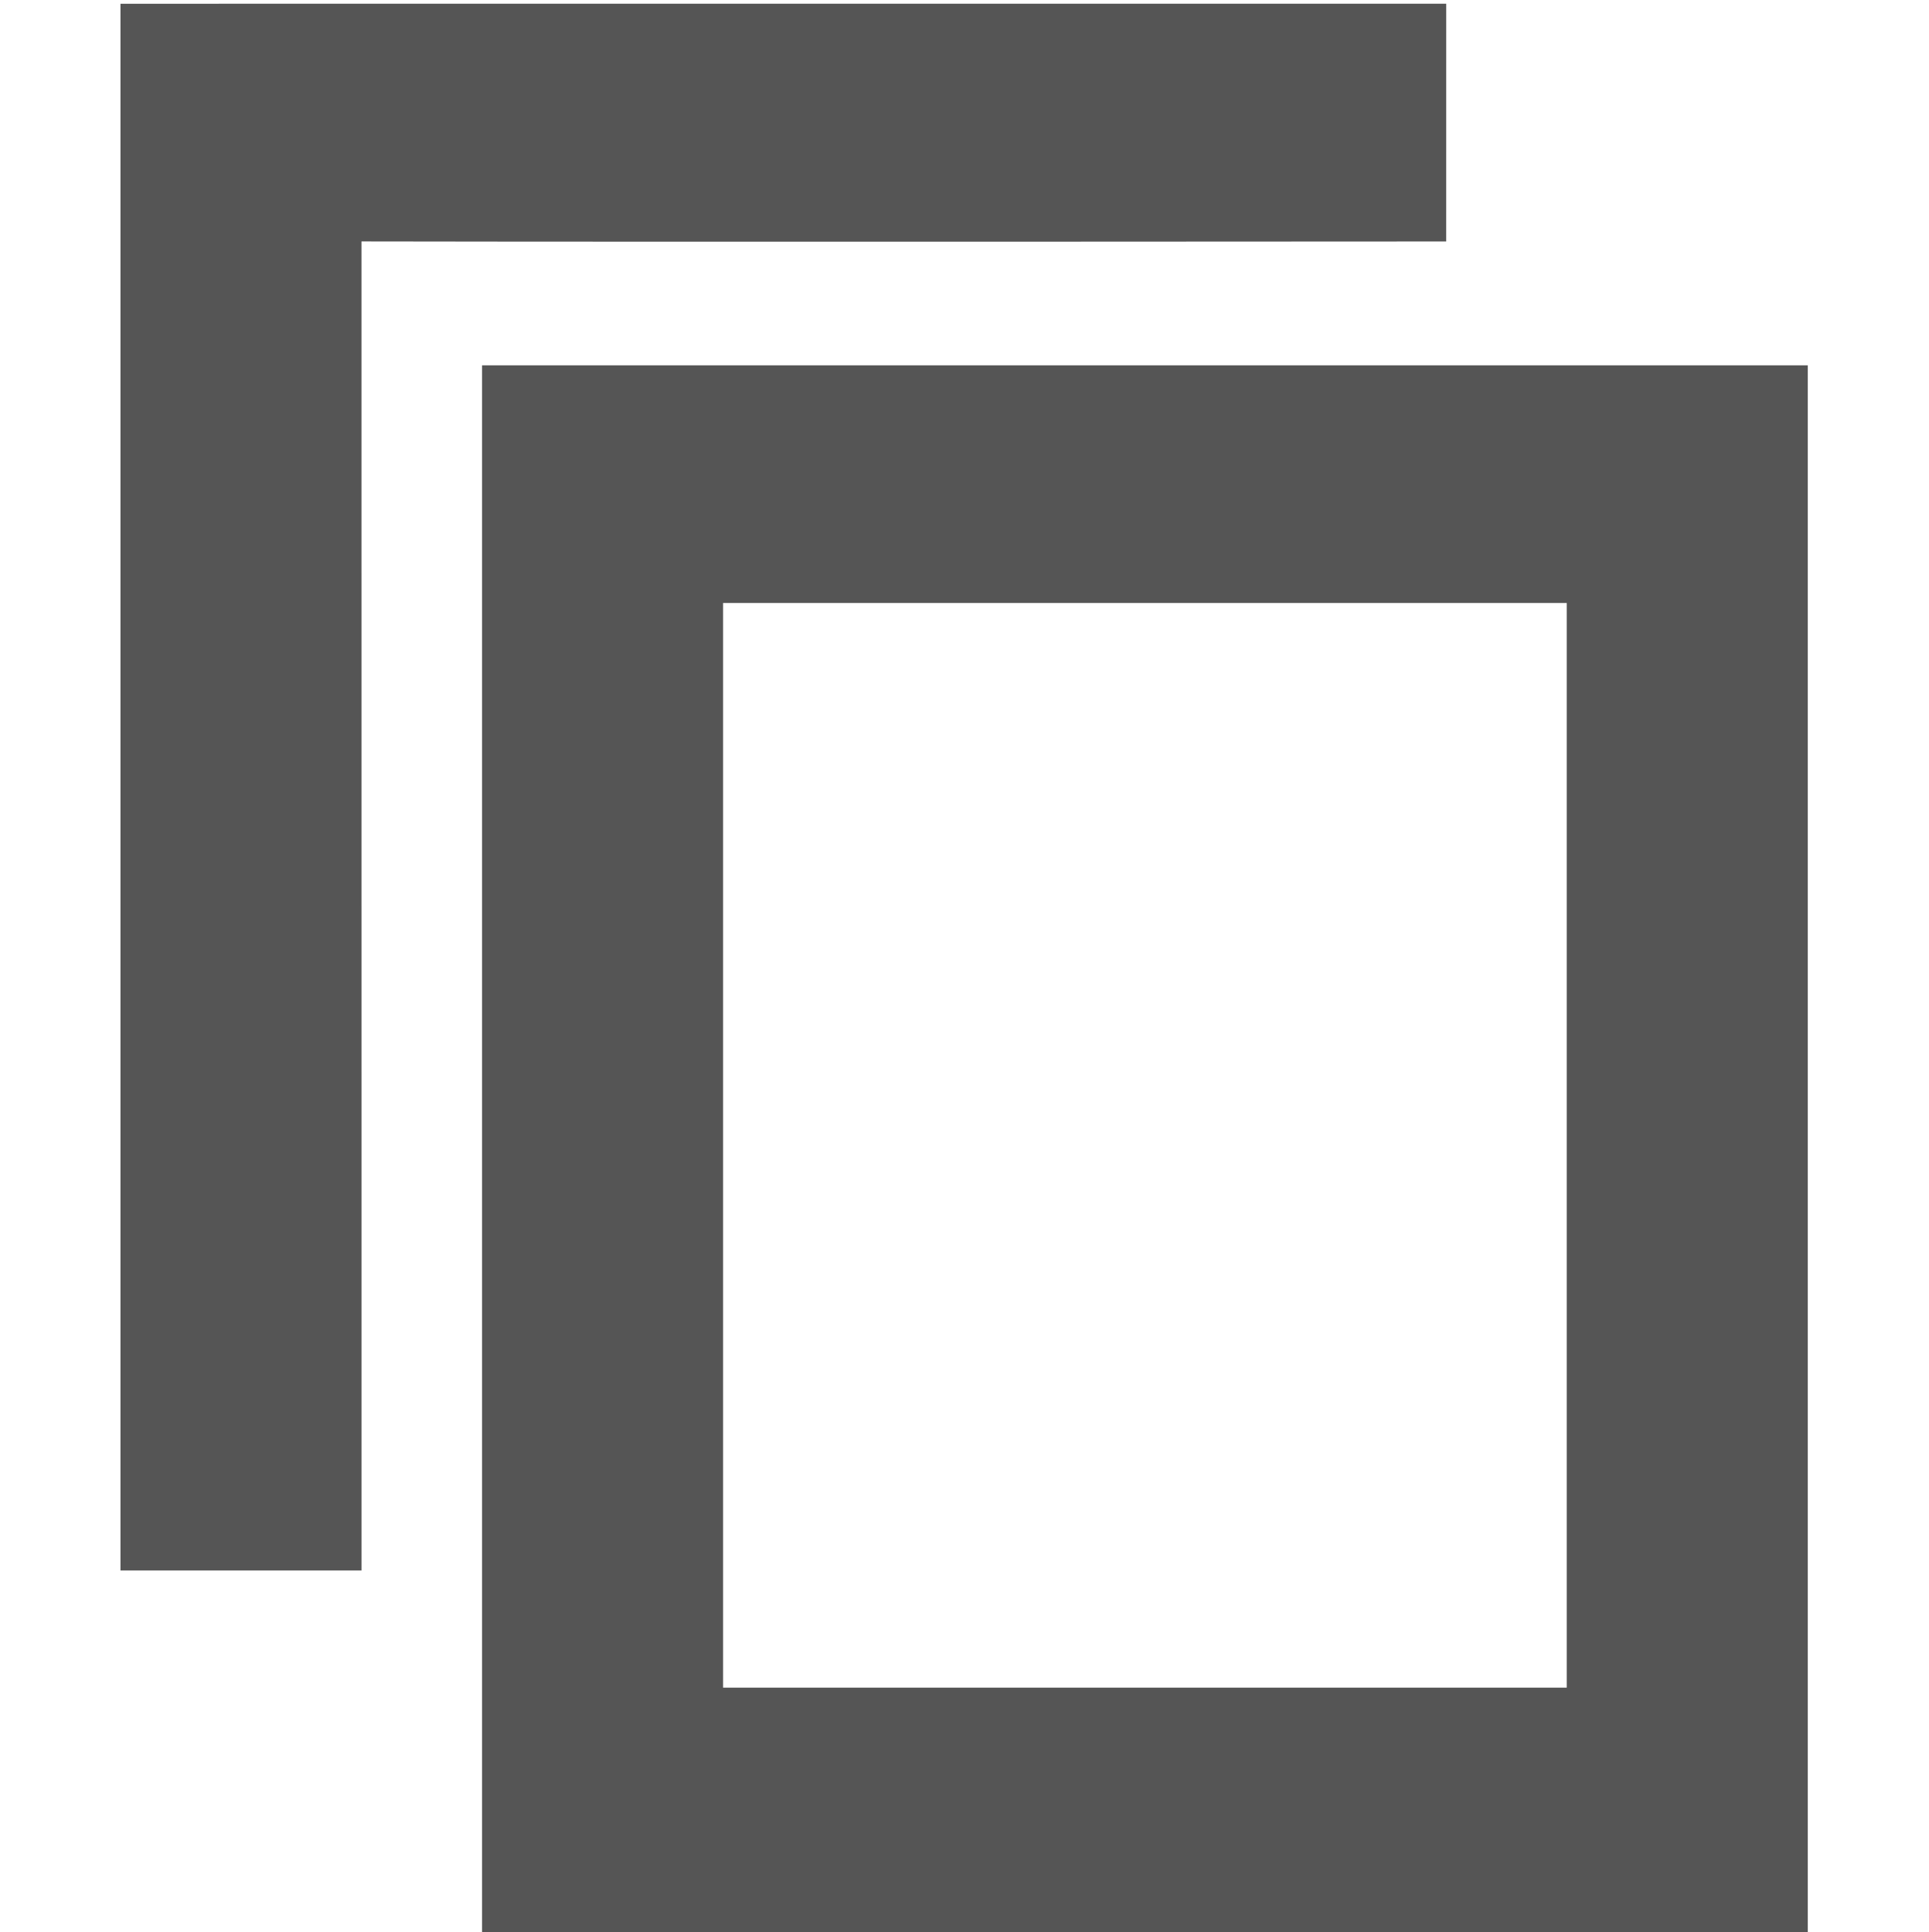
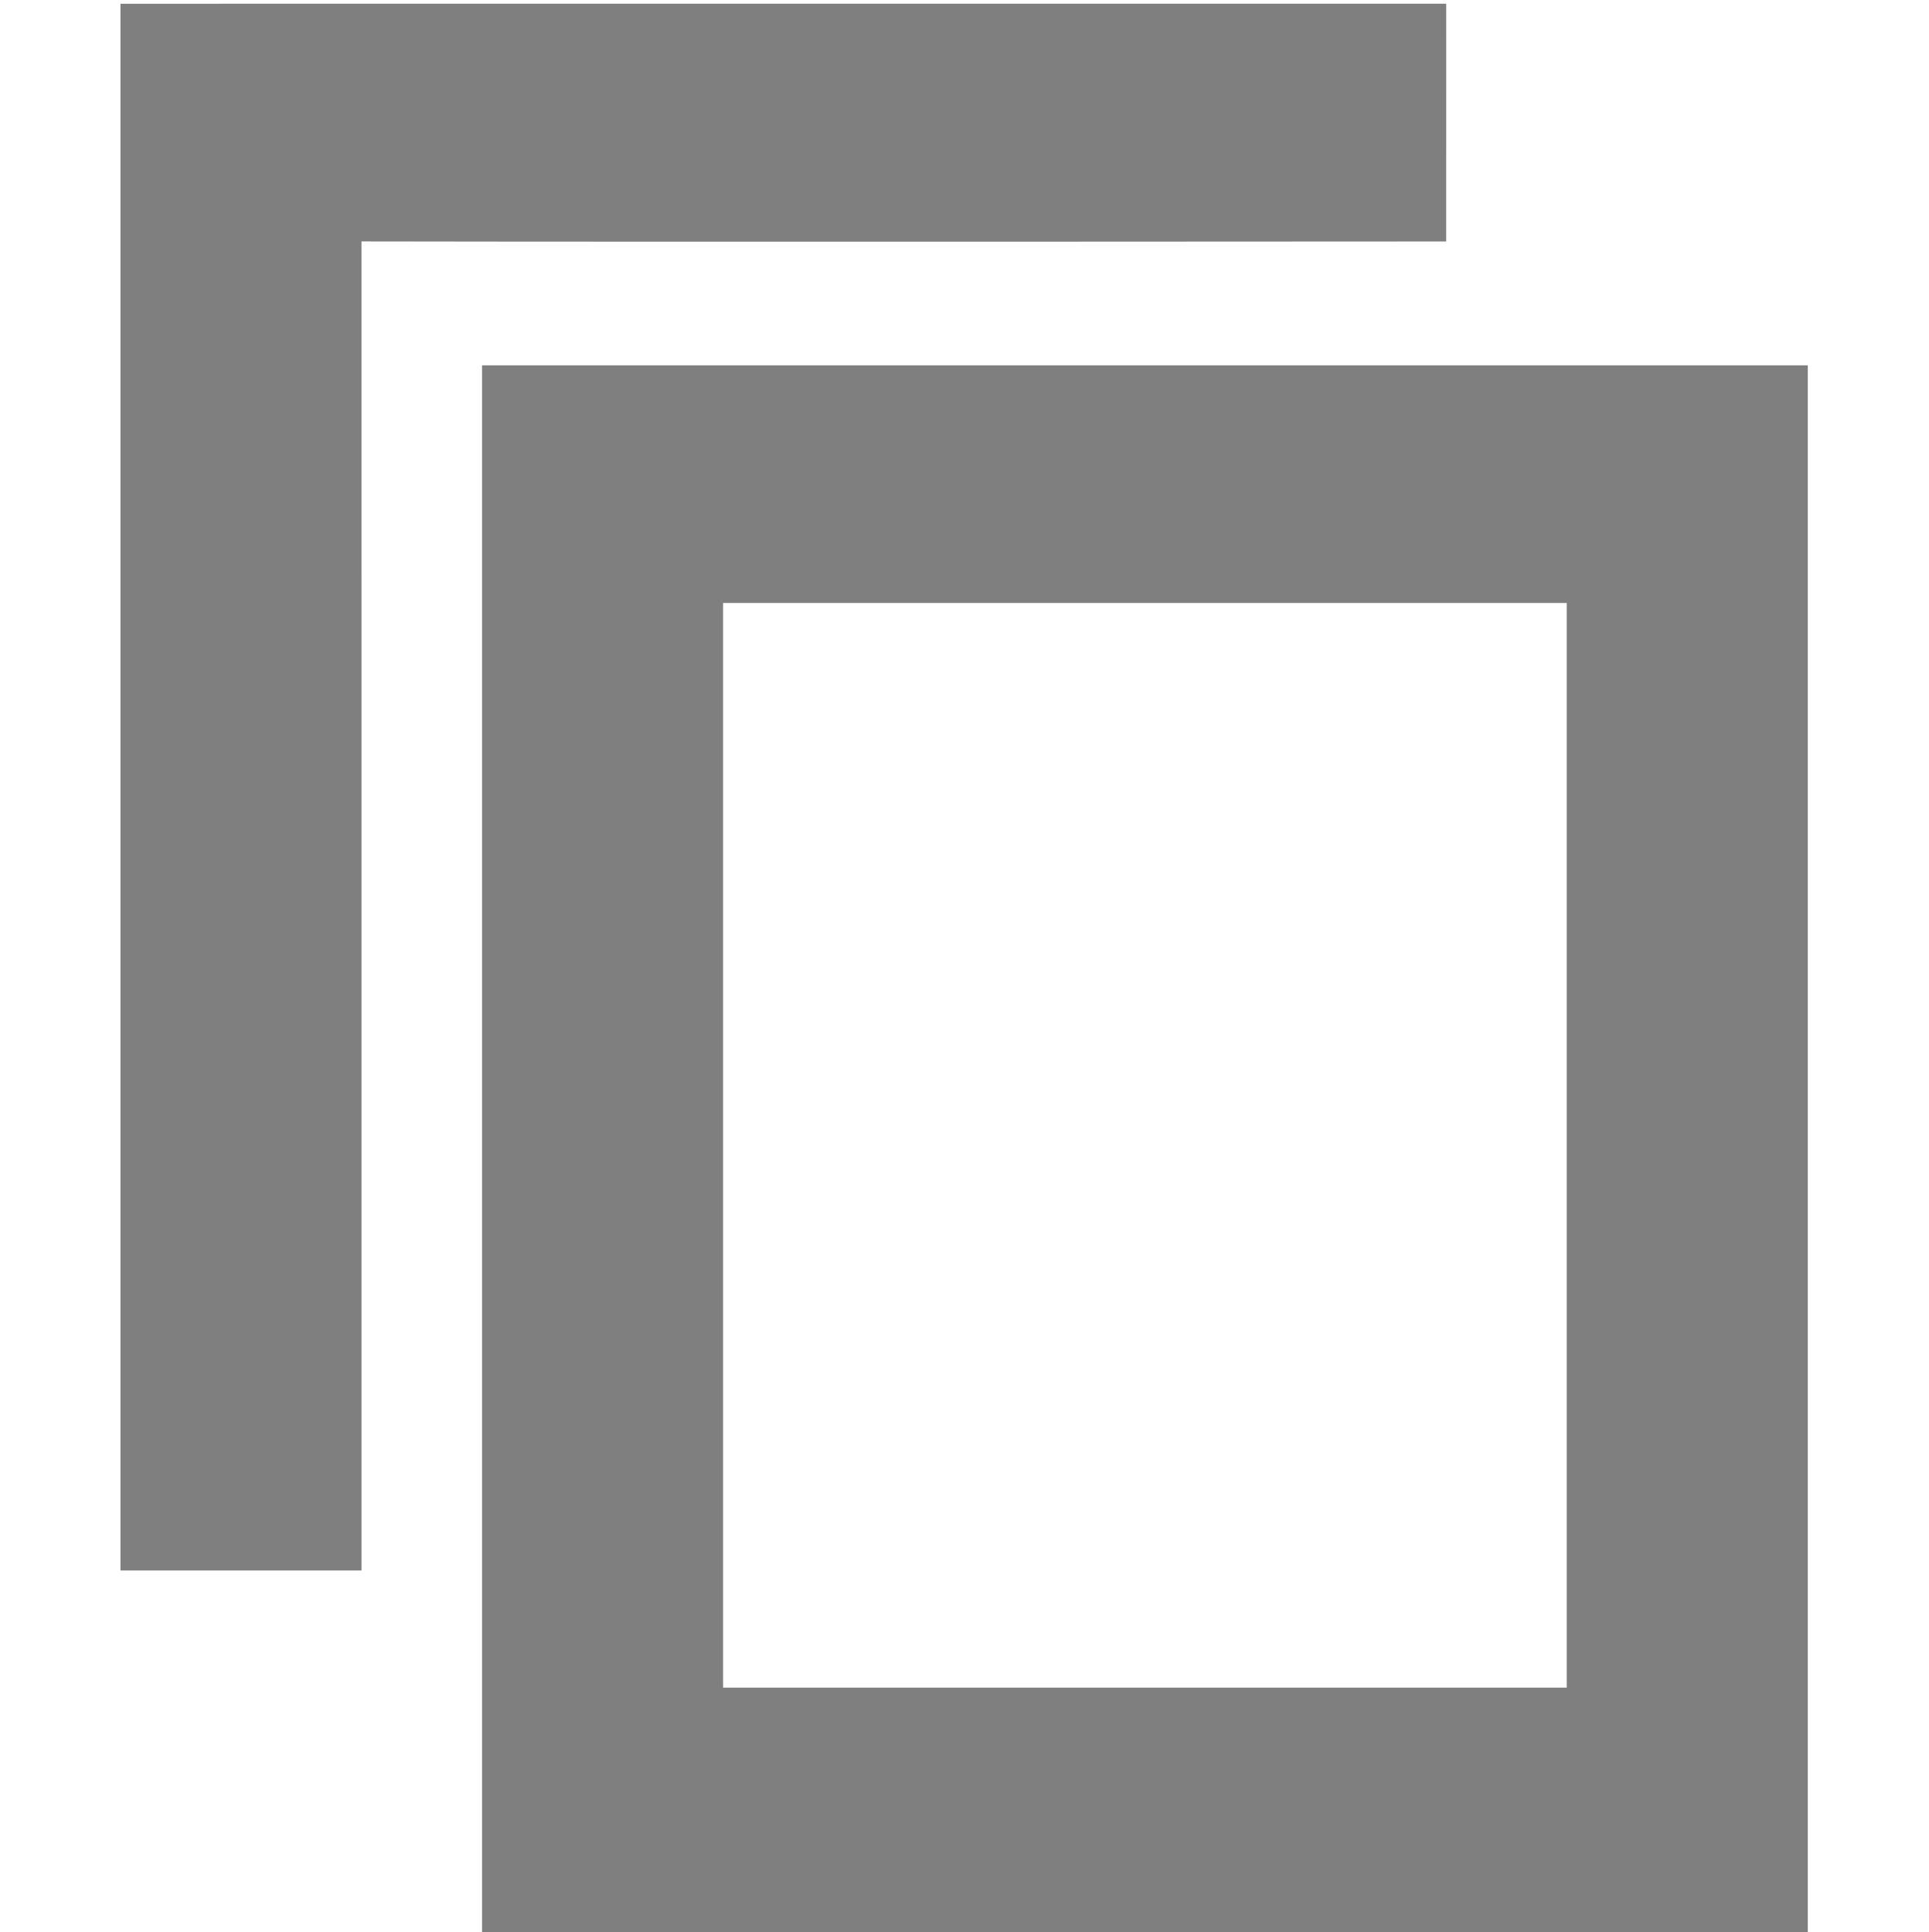
<svg xmlns="http://www.w3.org/2000/svg" xmlns:ns1="http://www.openswatchbook.org/uri/2009/osb" height="16.031" id="svg7384" style="enable-background:new" version="1.1" width="16">
  <defs id="defs7386">
    <linearGradient id="linearGradient5606" ns1:paint="solid">
      <stop id="stop5608" offset="0" style="stop-color:#000000;stop-opacity:1;" />
    </linearGradient>
    <filter color-interpolation-filters="sRGB" id="filter7554">
      <feBlend id="feBlend7556" in2="BackgroundImage" mode="darken" />
    </filter>
  </defs>
  <g id="layer9" style="display:inline" transform="translate(-457.0004,-80.99664)" />
  <g id="layer10" style="display:inline;filter:url(#filter7554)" transform="translate(-457.0004,-80.99664)" />
  <g id="layer1" style="display:inline" transform="translate(-216.0002,-697.9966)" />
  <g id="layer14" style="display:inline" transform="translate(-457.0004,-80.99664)" />
  <g id="layer15" style="display:inline" transform="translate(-457.0004,-80.99664)" />
  <g id="g71291" style="display:inline" transform="translate(-457.0004,-80.99664)" />
  <g id="layer2" style="display:inline" transform="translate(-216.0002,-547.9966)" />
  <g id="g6058" style="display:inline" transform="translate(-216.0002,-547.9966)" />
  <g id="layer12" style="display:inline" transform="translate(-457.0004,-80.99664)">
-     <path d="m 458,81.028 c 0,4.333 0,8.667 0,13 0.667,0 1.333,0 2,0 -4.1e-4,-3.676 -1.1e-4,-7.352 -2e-4,-11.028 2.716,0.005 9,3.1e-4 9,3.1e-4 0,0 2e-4,-1.522 2e-4,-1.973 -3.667,2.7e-4 -7.334,-5.3e-4 -11,4e-4 z" id="path8130" style="font-size:medium;font-style:normal;font-variant:normal;font-weight:normal;font-stretch:normal;text-indent:0;text-align:start;text-decoration:none;line-height:normal;letter-spacing:normal;word-spacing:normal;text-transform:none;direction:ltr;block-progression:tb;writing-mode:lr-tb;text-anchor:start;baseline-shift:baseline;color:#000000;fill:#555555;fill-opacity:1;stroke:none;stroke-width:2;marker:none;visibility:visible;display:inline;overflow:visible;enable-background:accumulate;font-family:Sans;-inkscape-font-specification:Sans" />
-     <path d="m 461,84.028 c 0,4.333 0,8.667 0,13 3.667,0 7.333,0 11,0 0,-4.333 0,-8.667 0,-13 -3.667,0 -7.333,0 -11,0 z M 463,86 c 2.333,0 4.667,0 7,0 0,3 0,6 0,9 -2.333,0 -4.667,0 -7,0 0,-3 0,-6 0,-9 z" id="path8128" style="font-size:medium;font-style:normal;font-variant:normal;font-weight:normal;font-stretch:normal;text-indent:0;text-align:start;text-decoration:none;line-height:normal;letter-spacing:normal;word-spacing:normal;text-transform:none;direction:ltr;block-progression:tb;writing-mode:lr-tb;text-anchor:start;baseline-shift:baseline;color:#000000;fill:#555555;fill-opacity:1;stroke:none;stroke-width:2;marker:none;visibility:visible;display:inline;overflow:visible;enable-background:accumulate;font-family:Sans;-inkscape-font-specification:Sans" />
+     <path d="m 458,81.028 c 0,4.333 0,8.667 0,13 0.667,0 1.333,0 2,0 -4.1e-4,-3.676 -1.1e-4,-7.352 -2e-4,-11.028 2.716,0.005 9,3.1e-4 9,3.1e-4 0,0 2e-4,-1.522 2e-4,-1.973 -3.667,2.7e-4 -7.334,-5.3e-4 -11,4e-4 z" id="path8130" style="font-size:medium;font-style:normal;font-variant:normal;font-weight:normal;font-stretch:normal;text-indent:0;text-align:start;text-decoration:none;line-height:normal;letter-spacing:normal;word-spacing:normal;text-transform:none;direction:ltr;block-progression:tb;writing-mode:lr-tb;text-anchor:start;baseline-shift:baseline;color:#000000;fill:#7f7f7f;fill-opacity:1;stroke:none;stroke-width:2;marker:none;visibility:visible;display:inline;overflow:visible;enable-background:accumulate;font-family:Sans;-inkscape-font-specification:Sans" />
+     <path d="m 461,84.028 c 0,4.333 0,8.667 0,13 3.667,0 7.333,0 11,0 0,-4.333 0,-8.667 0,-13 -3.667,0 -7.333,0 -11,0 z M 463,86 c 2.333,0 4.667,0 7,0 0,3 0,6 0,9 -2.333,0 -4.667,0 -7,0 0,-3 0,-6 0,-9 z" id="path8128" style="font-size:medium;font-style:normal;font-variant:normal;font-weight:normal;font-stretch:normal;text-indent:0;text-align:start;text-decoration:none;line-height:normal;letter-spacing:normal;word-spacing:normal;text-transform:none;direction:ltr;block-progression:tb;writing-mode:lr-tb;text-anchor:start;baseline-shift:baseline;color:#000000;fill:#7f7f7f;fill-opacity:1;stroke:none;stroke-width:2;marker:none;visibility:visible;display:inline;overflow:visible;enable-background:accumulate;font-family:Sans;-inkscape-font-specification:Sans" />
  </g>
</svg>
